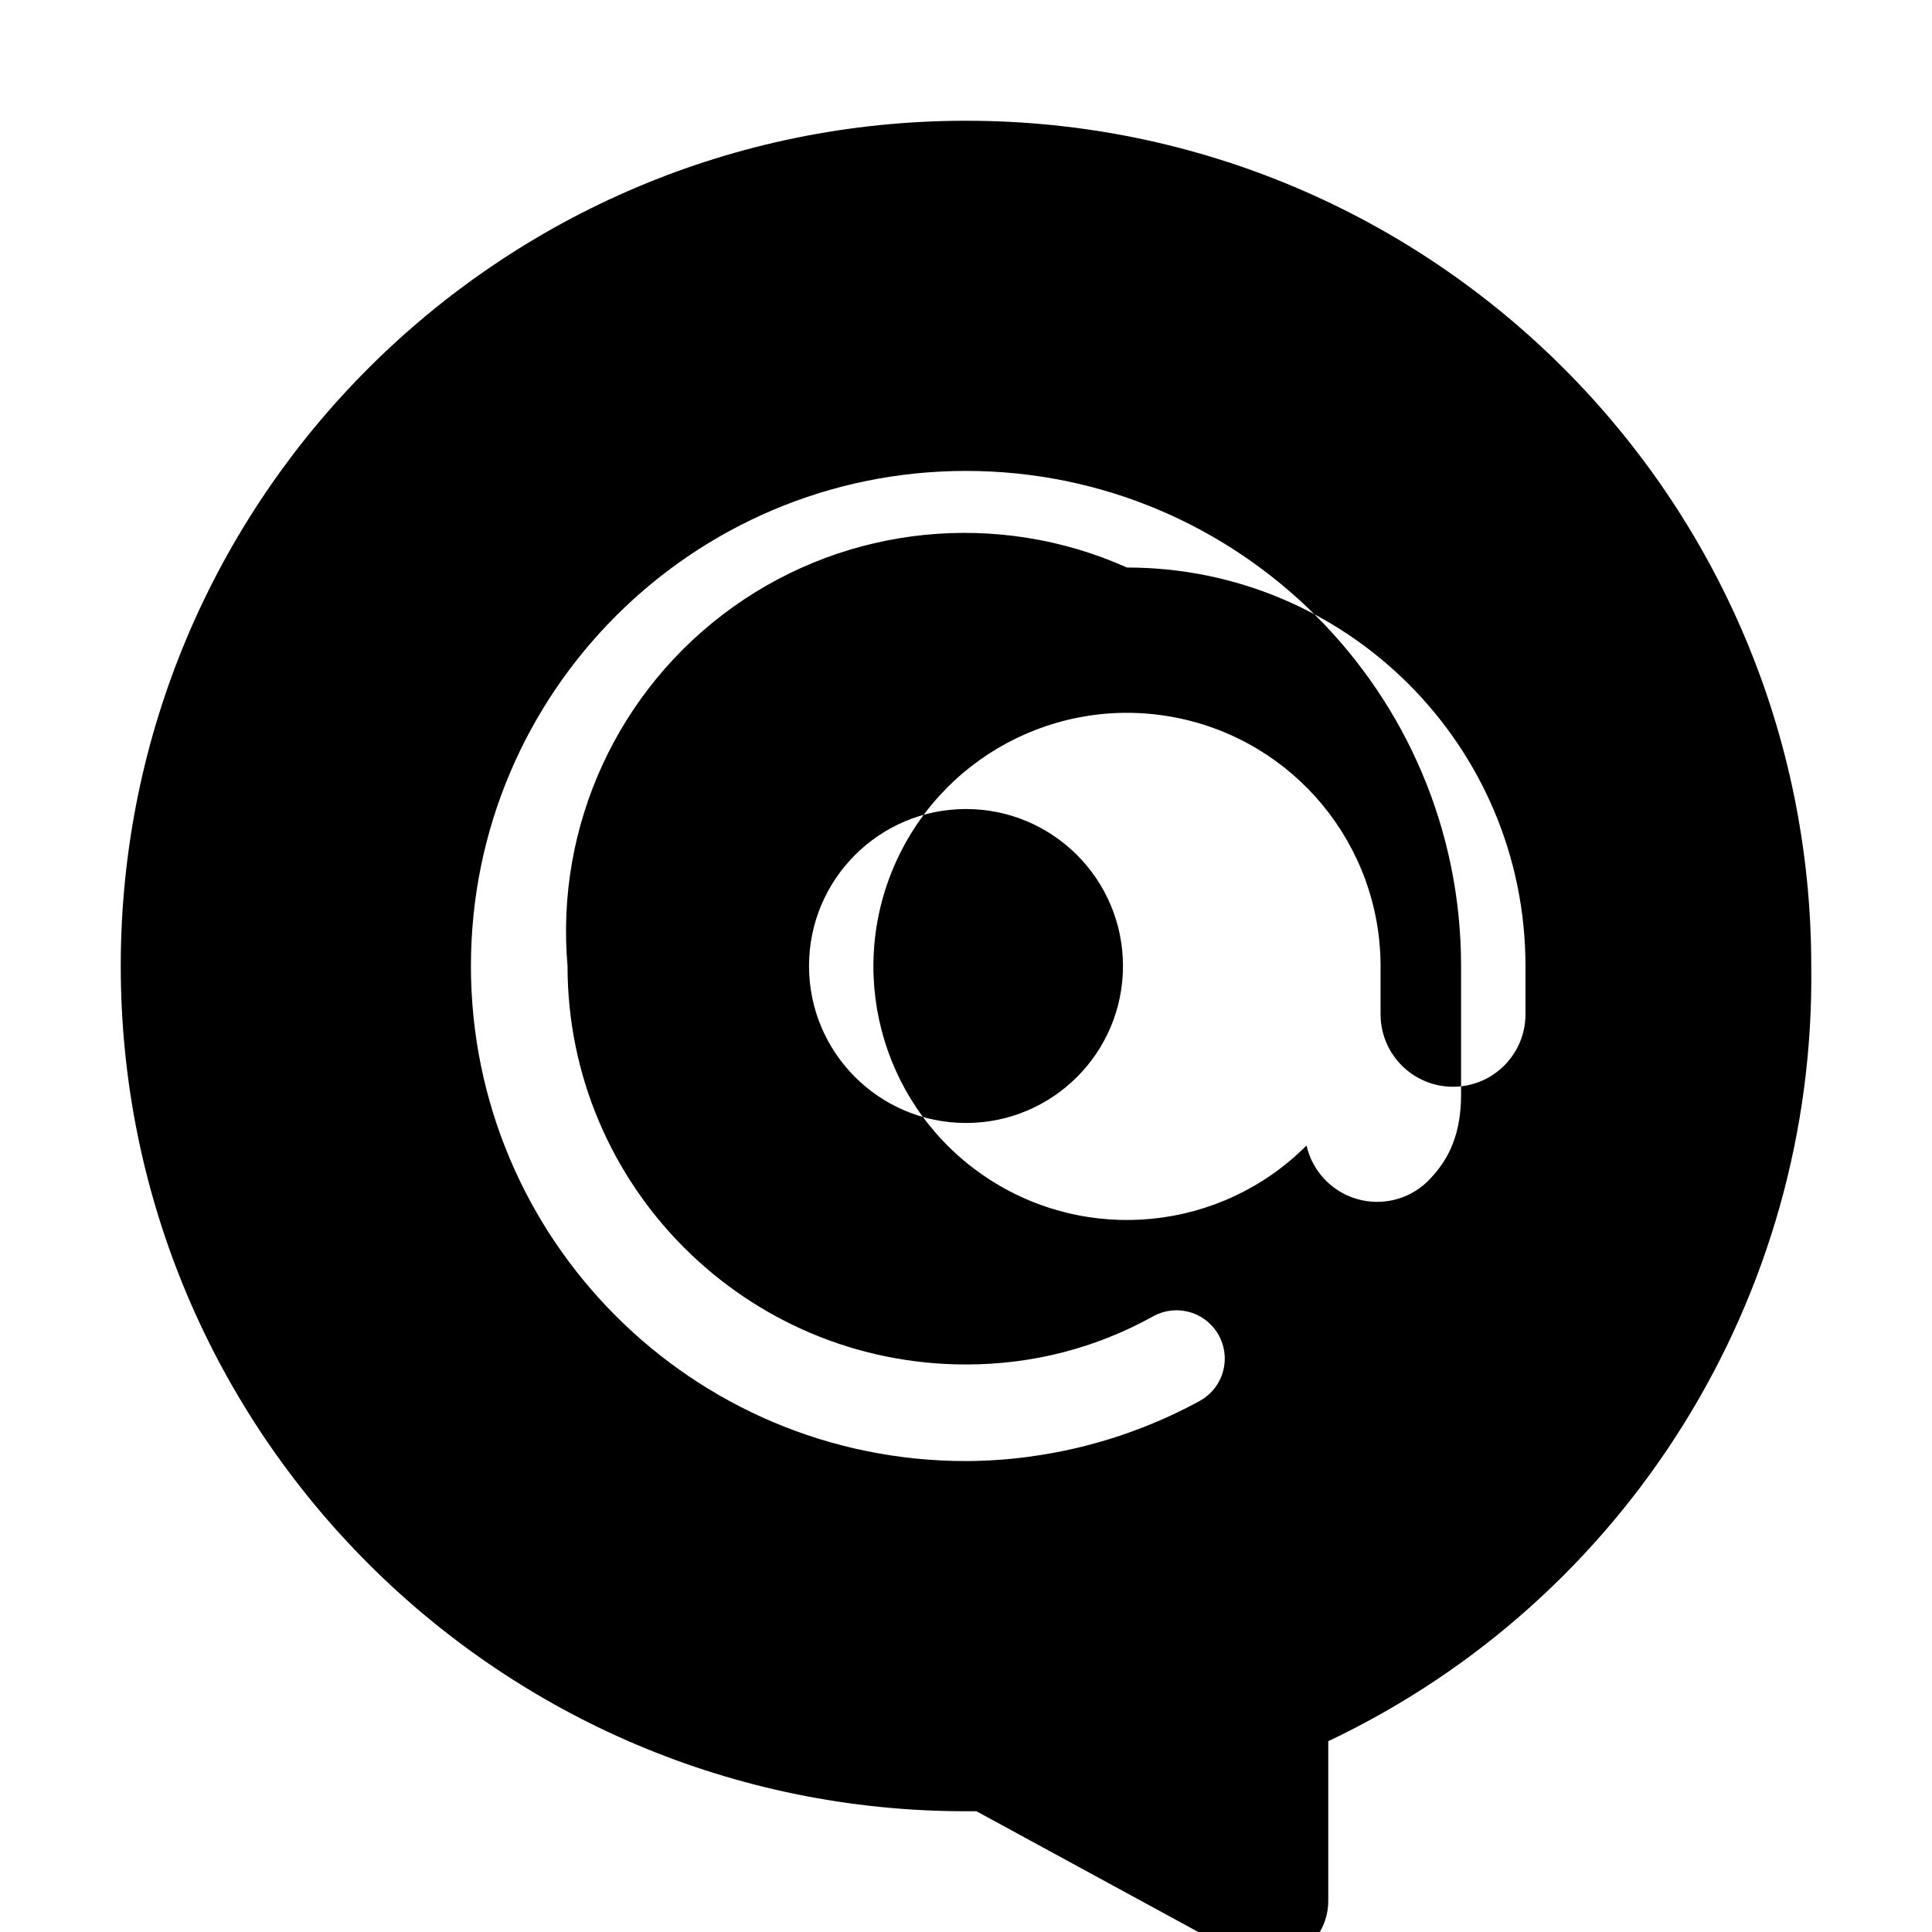
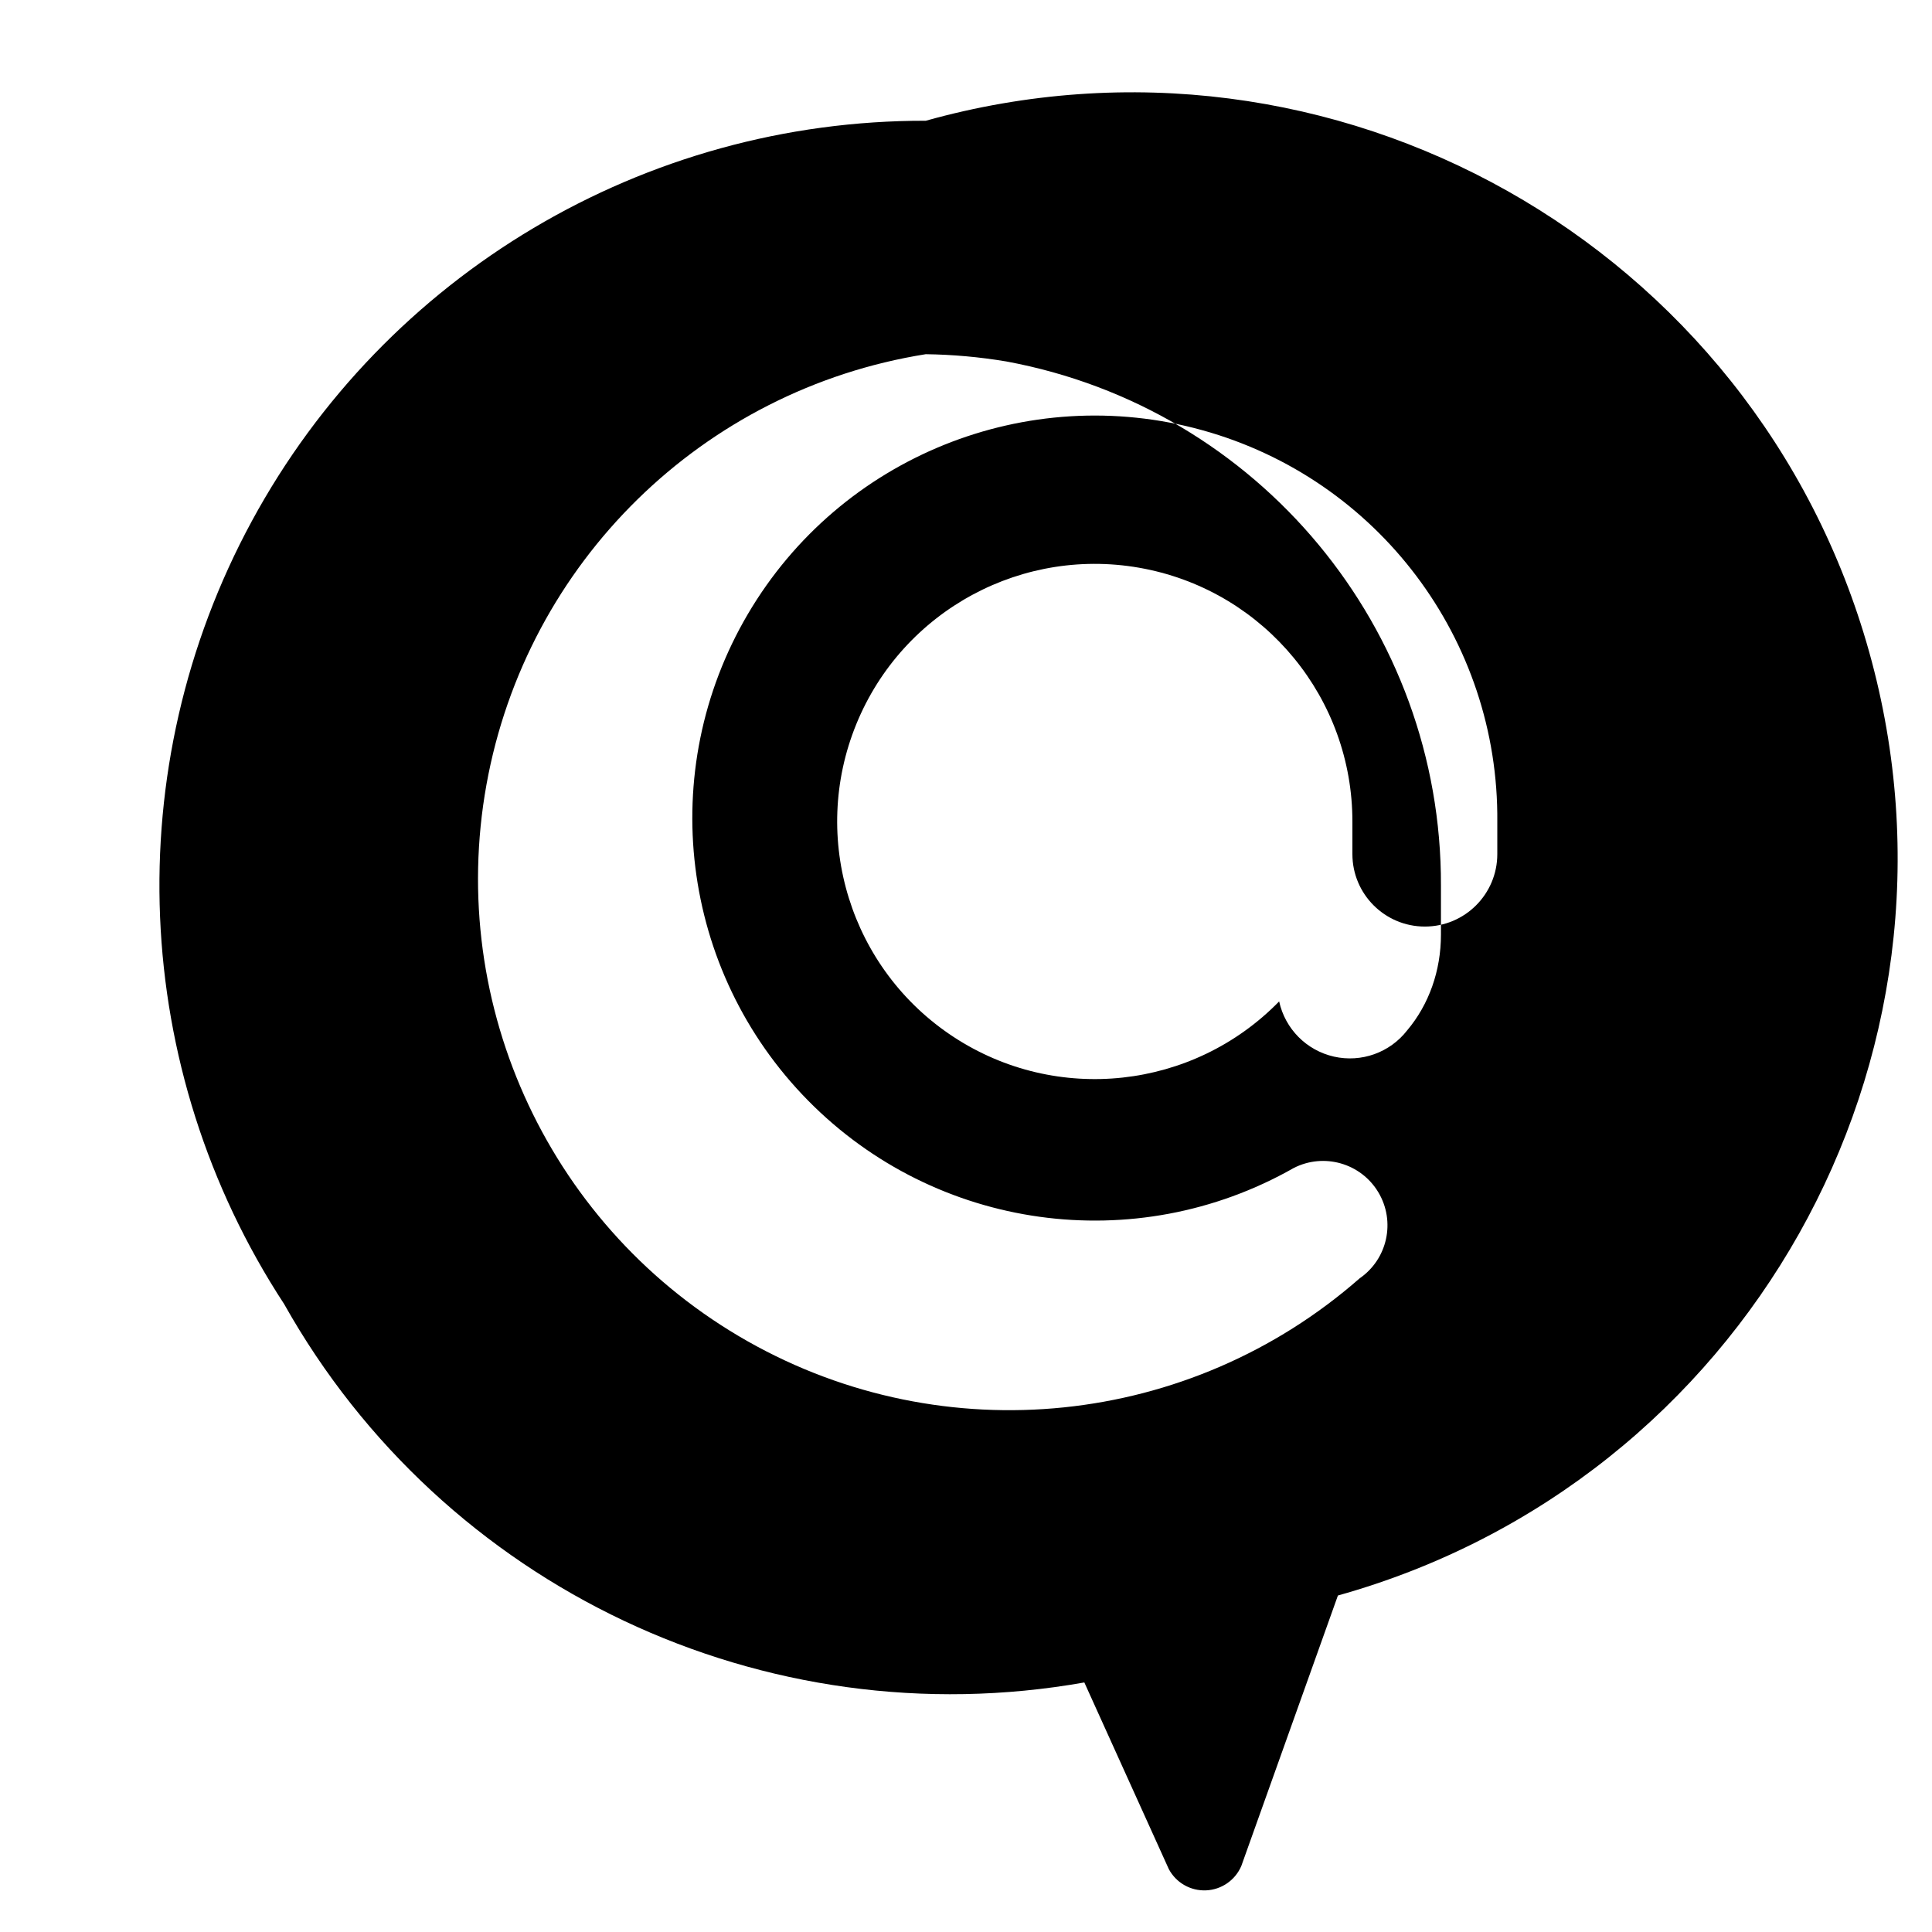
<svg xmlns="http://www.w3.org/2000/svg" viewBox="0 0 24 24">
-   <path fill="currentColor" fill-rule="evenodd" clip-rule="evenodd" d="M12 1.5a10.5 10.5 0 0 0-10.5 10.5 10.5 10.5 0 0 0 10.5 10.5h.13l3.27 1.78a.75.75 0 0 0 1.1-.66v-1.99A10.5 10.5 0 0 0 22.5 12 10.5 10.5 0 0 0 12 1.5zm0 4.35a6.15 6.15 0 0 1 6.15 6.15v1.6c0 .57-.21.87-.42 1.08a.9.9 0 0 1-1.5-.45 3.15 3.15 0 1 1 .92-2.23v.6a.9.9 0 0 0 1.8 0V12a4.95 4.95 0 0 0-4.95-4.95A4.95 4.95 0 0 0 7.05 12a4.95 4.95 0 0 0 4.95 4.95c.84 0 1.62-.21 2.31-.59a.6.6 0 1 1 .58 1.05 6.12 6.12 0 0 1-2.89.74A6.15 6.15 0 0 1 5.85 12 6.15 6.15 0 0 1 12 5.85zm0 4.2a1.95 1.95 0 1 0 0 3.9 1.95 1.95 0 0 0 0-3.9z" />
+   <path fill="currentColor" fill-rule="evenodd" d="M11.5 1.5a9.5 9.5 0 0 0-7.97 14.7 9.5 9.5 0 0 0 9.94 4.7l1.05 2.32a.5.5 0 0 0 .9-.04l1.2-3.36a9.5 9.5 0 0 0-5.12-18.32zm0 2.9a6.6 6.6 0 0 1 1 .09A6.6 6.6 0 0 1 17.9 11v.61c0 .45-.15.87-.42 1.19a.9.9 0 0 1-1.59-.36 3.2 3.2 0 1 1 .91-2.23v.4a.9.9 0 1 0 1.8 0v-.4a5 5 0 1 0-2.53 4.3.8.8 0 0 1 .82 1.37A6.6 6.6 0 1 1 11.5 4.4z" />
</svg>
